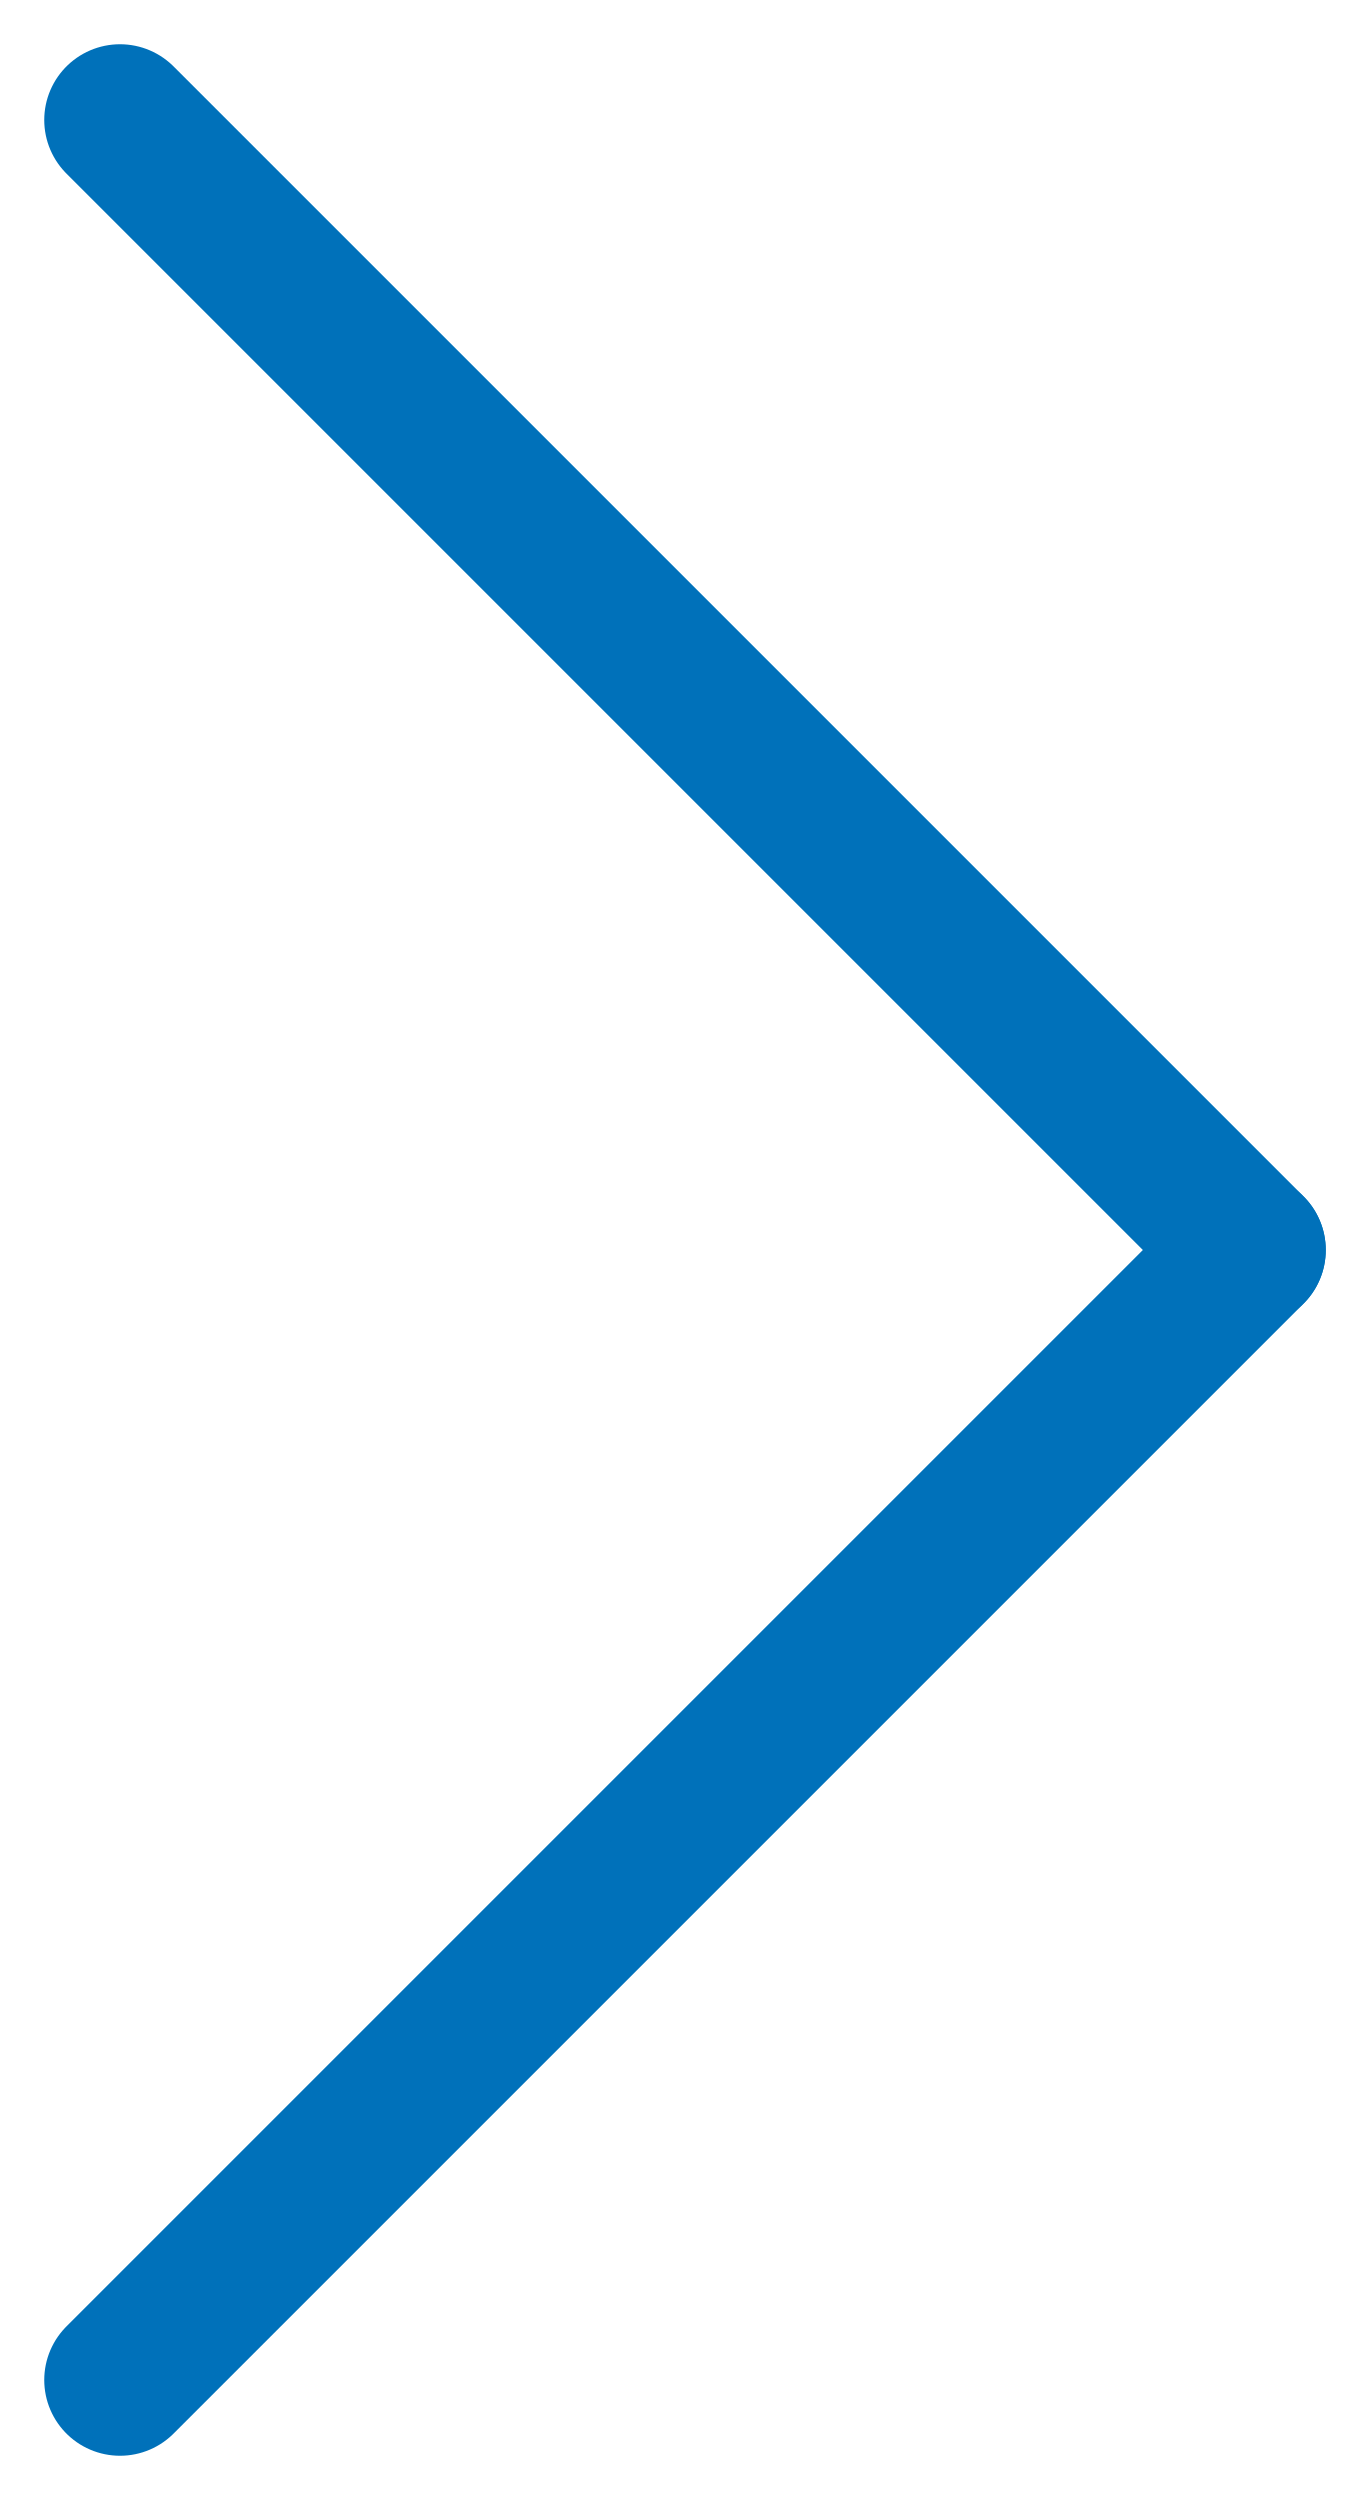
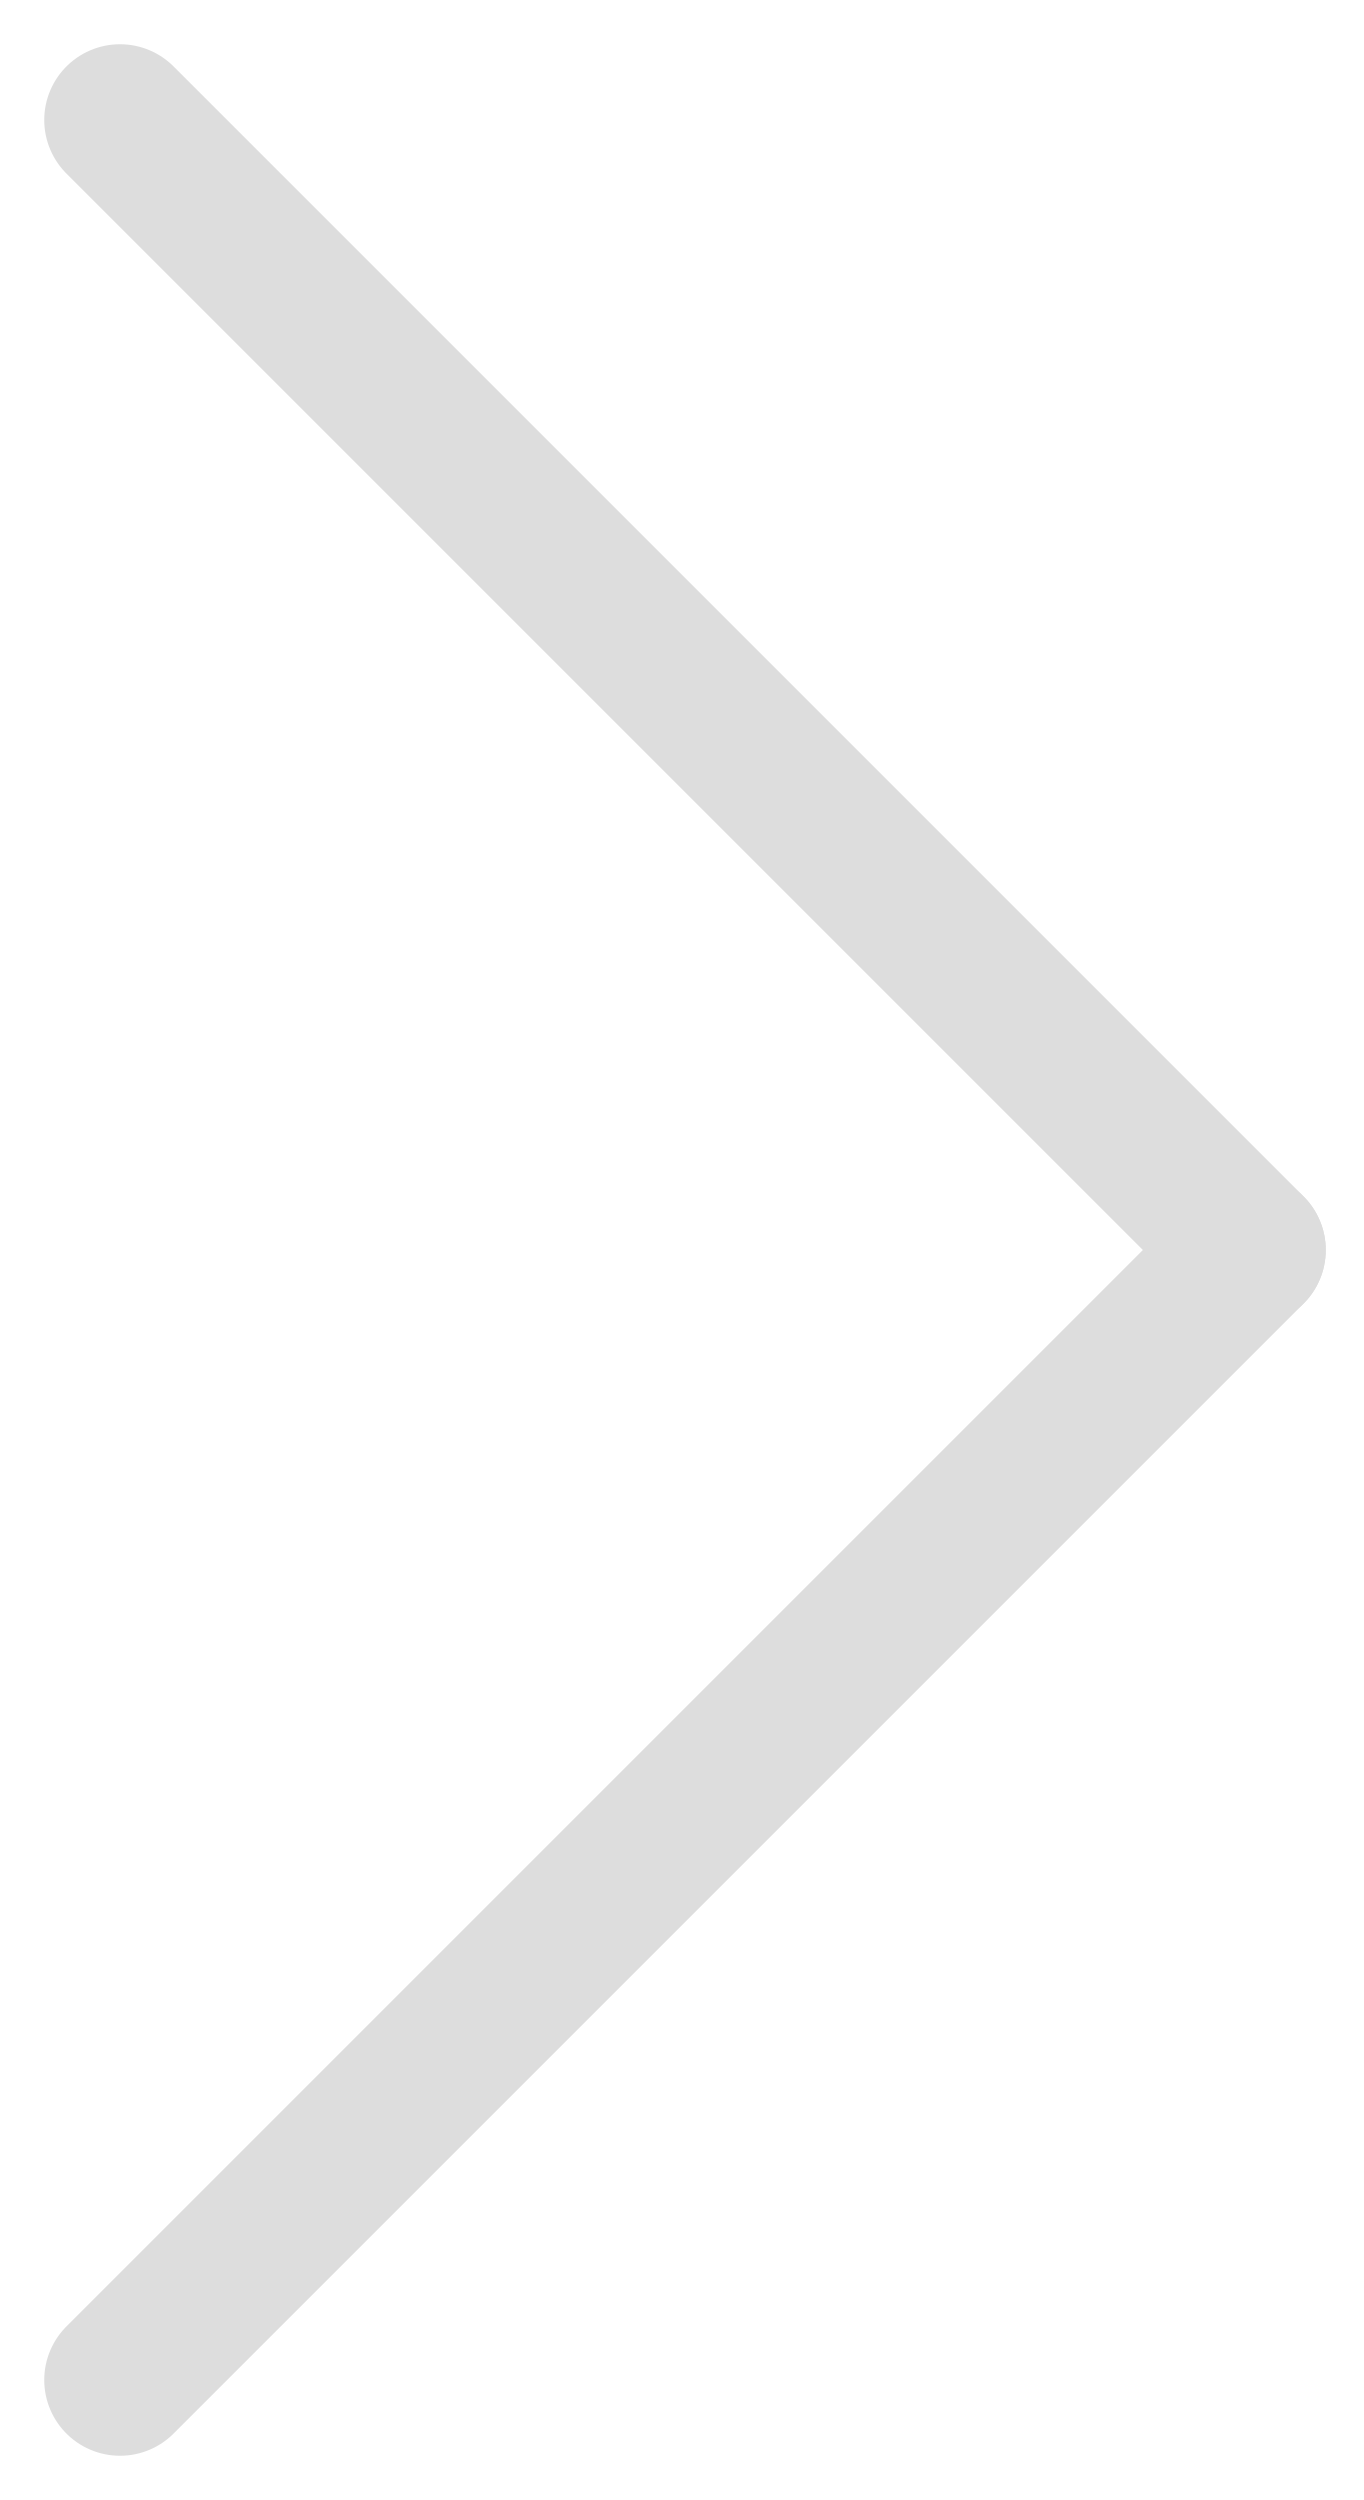
<svg xmlns="http://www.w3.org/2000/svg" width="18px" height="33px" viewBox="0 0 18 33" version="1.1">
  <defs />
  <g id="Page-1" stroke="none" stroke-width="1" fill="none" fill-rule="evenodd" stroke-linecap="round" stroke-linejoin="round">
-     <g id="Main" transform="translate(-455, -5480)" stroke="#0071BA" stroke-width="2">
+     <g id="Main" transform="translate(-455, -5480)" stroke="#dddddd" stroke-width="2">
      <g id="sertificate" transform="translate(-228, 4774)">
        <g id="Наигация" transform="translate(625, 699)">
          <g id="Right" transform="translate(67, 23.5) rotate(-180) translate(-67, -23.5) translate(59, 8)">
            <path d="M0.5,15.5 L15.416,30.416" id="Line" />
            <path d="M0.5,0.5 L15.416,15.416" id="Line" transform="translate(8, 8) scale(1, -1) translate(-8, -8) " />
          </g>
        </g>
      </g>
    </g>
  </g>
</svg>
